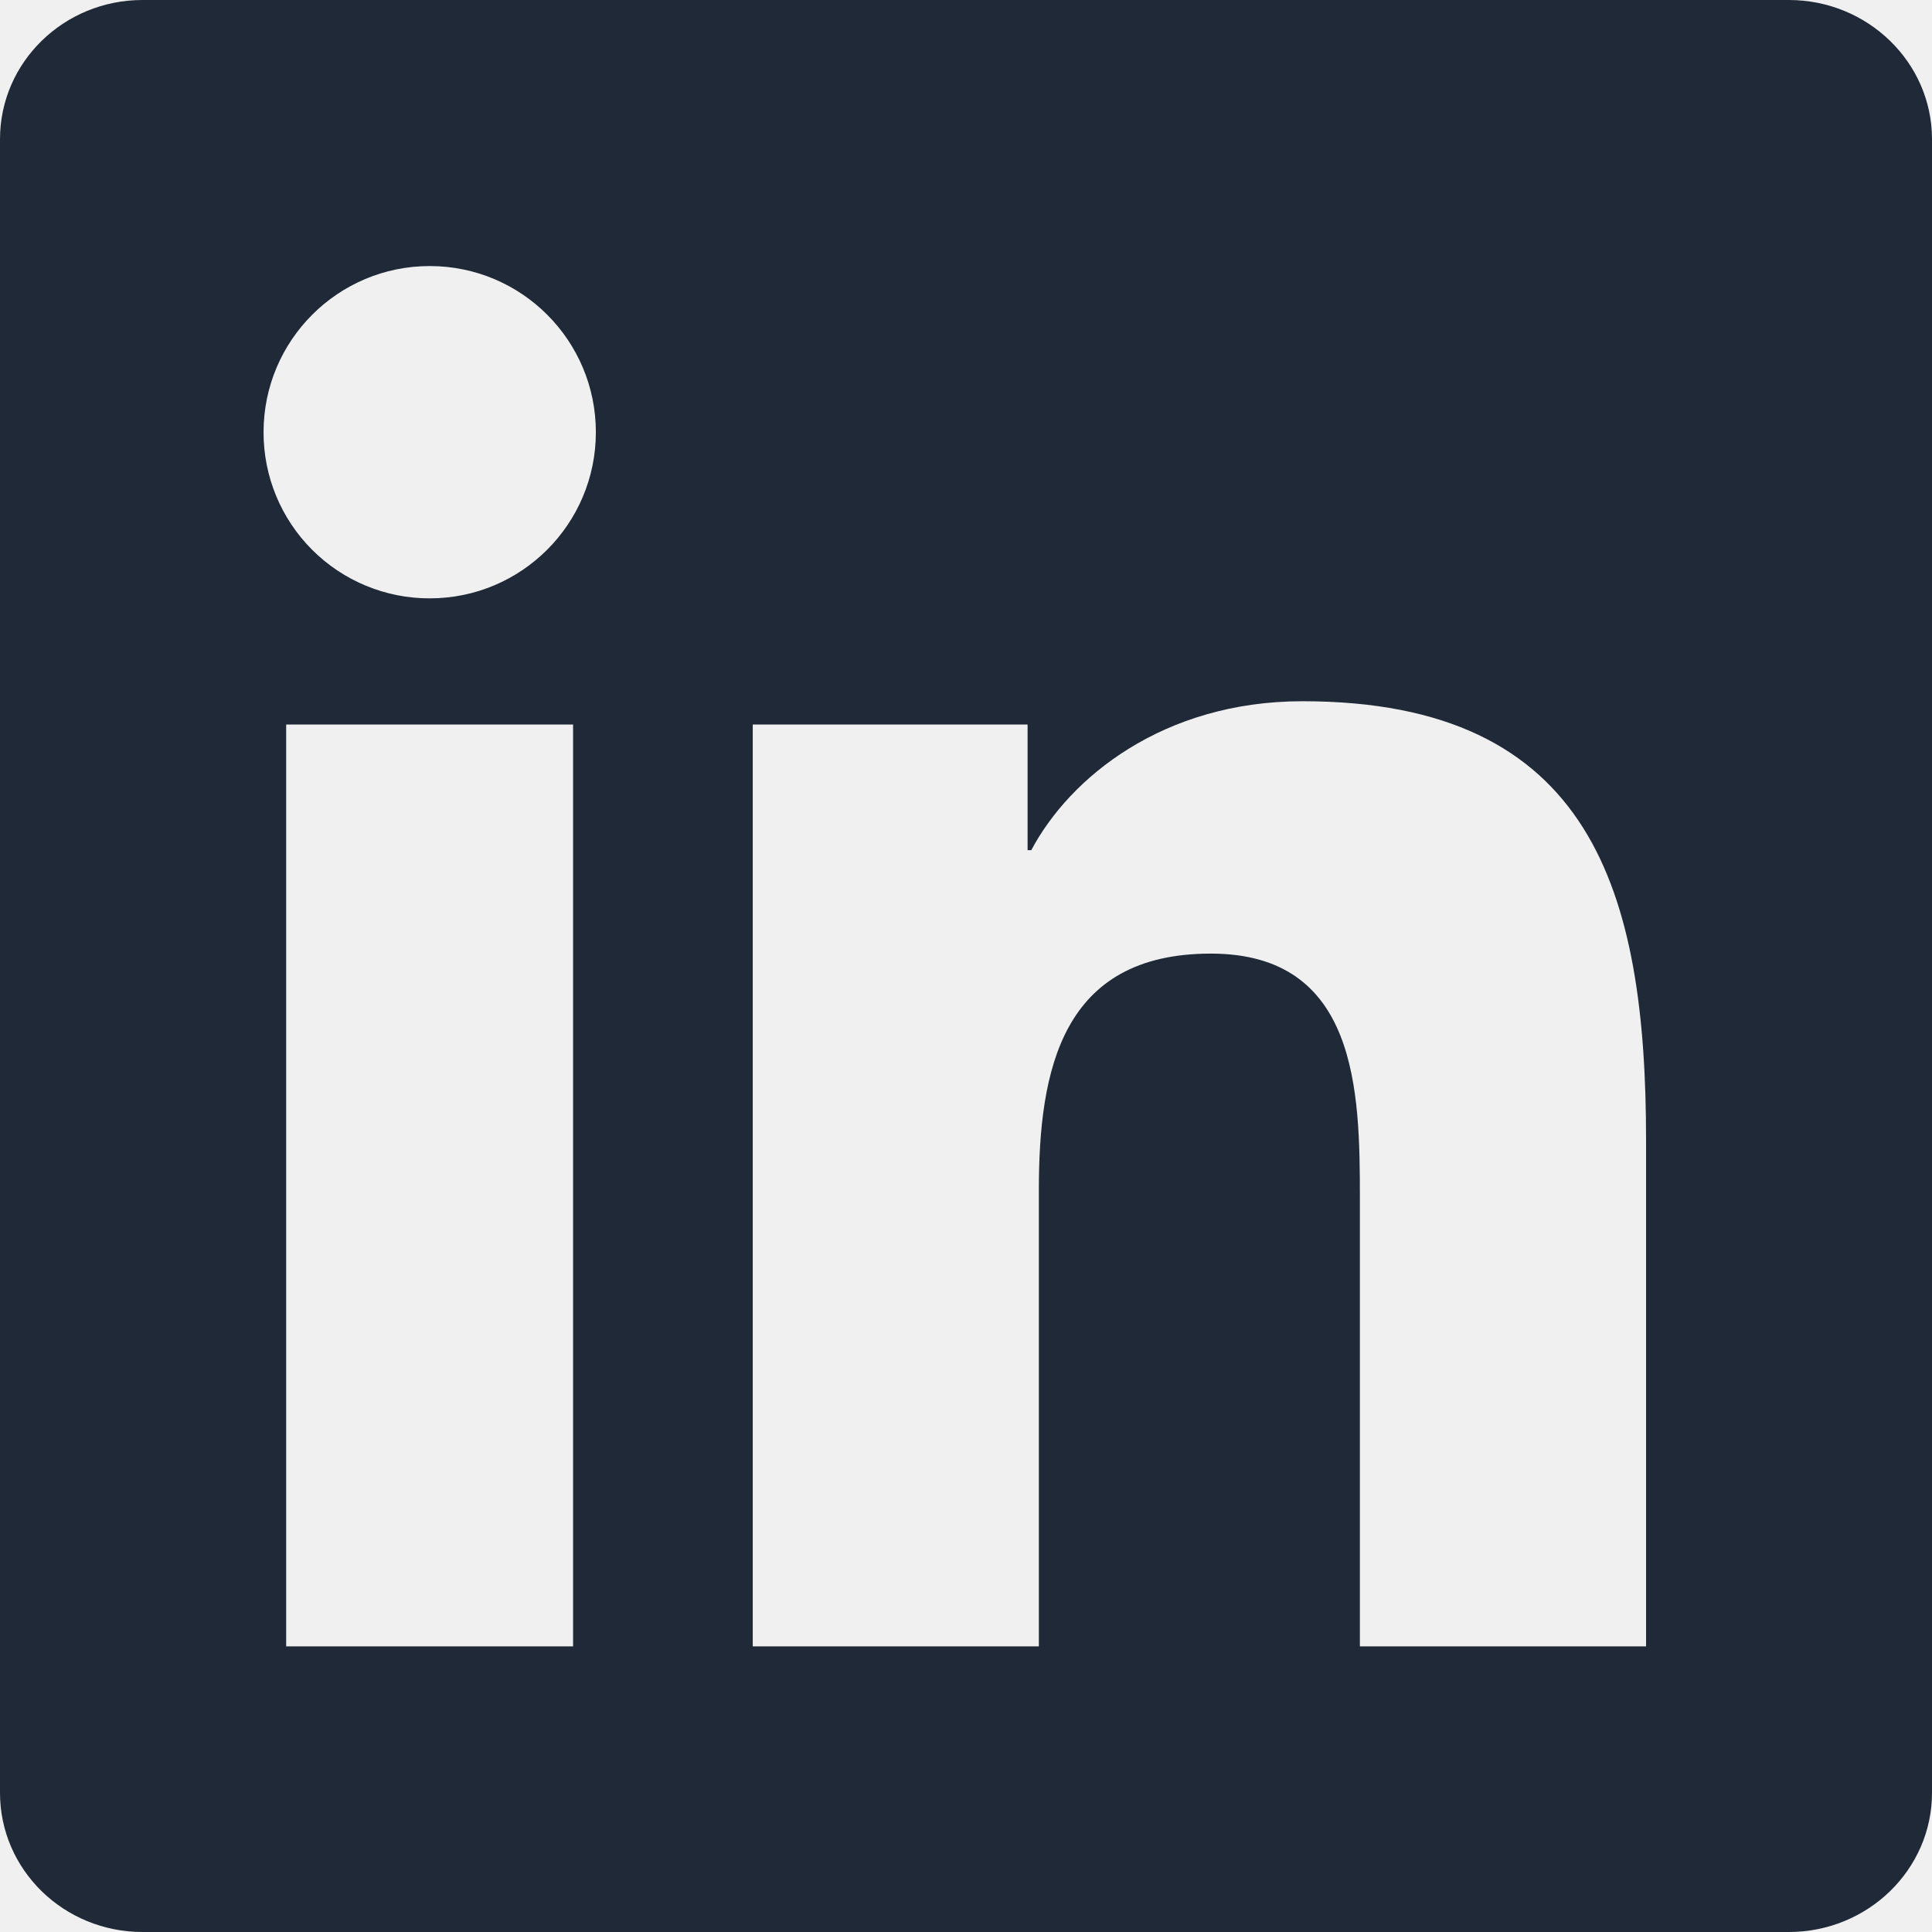
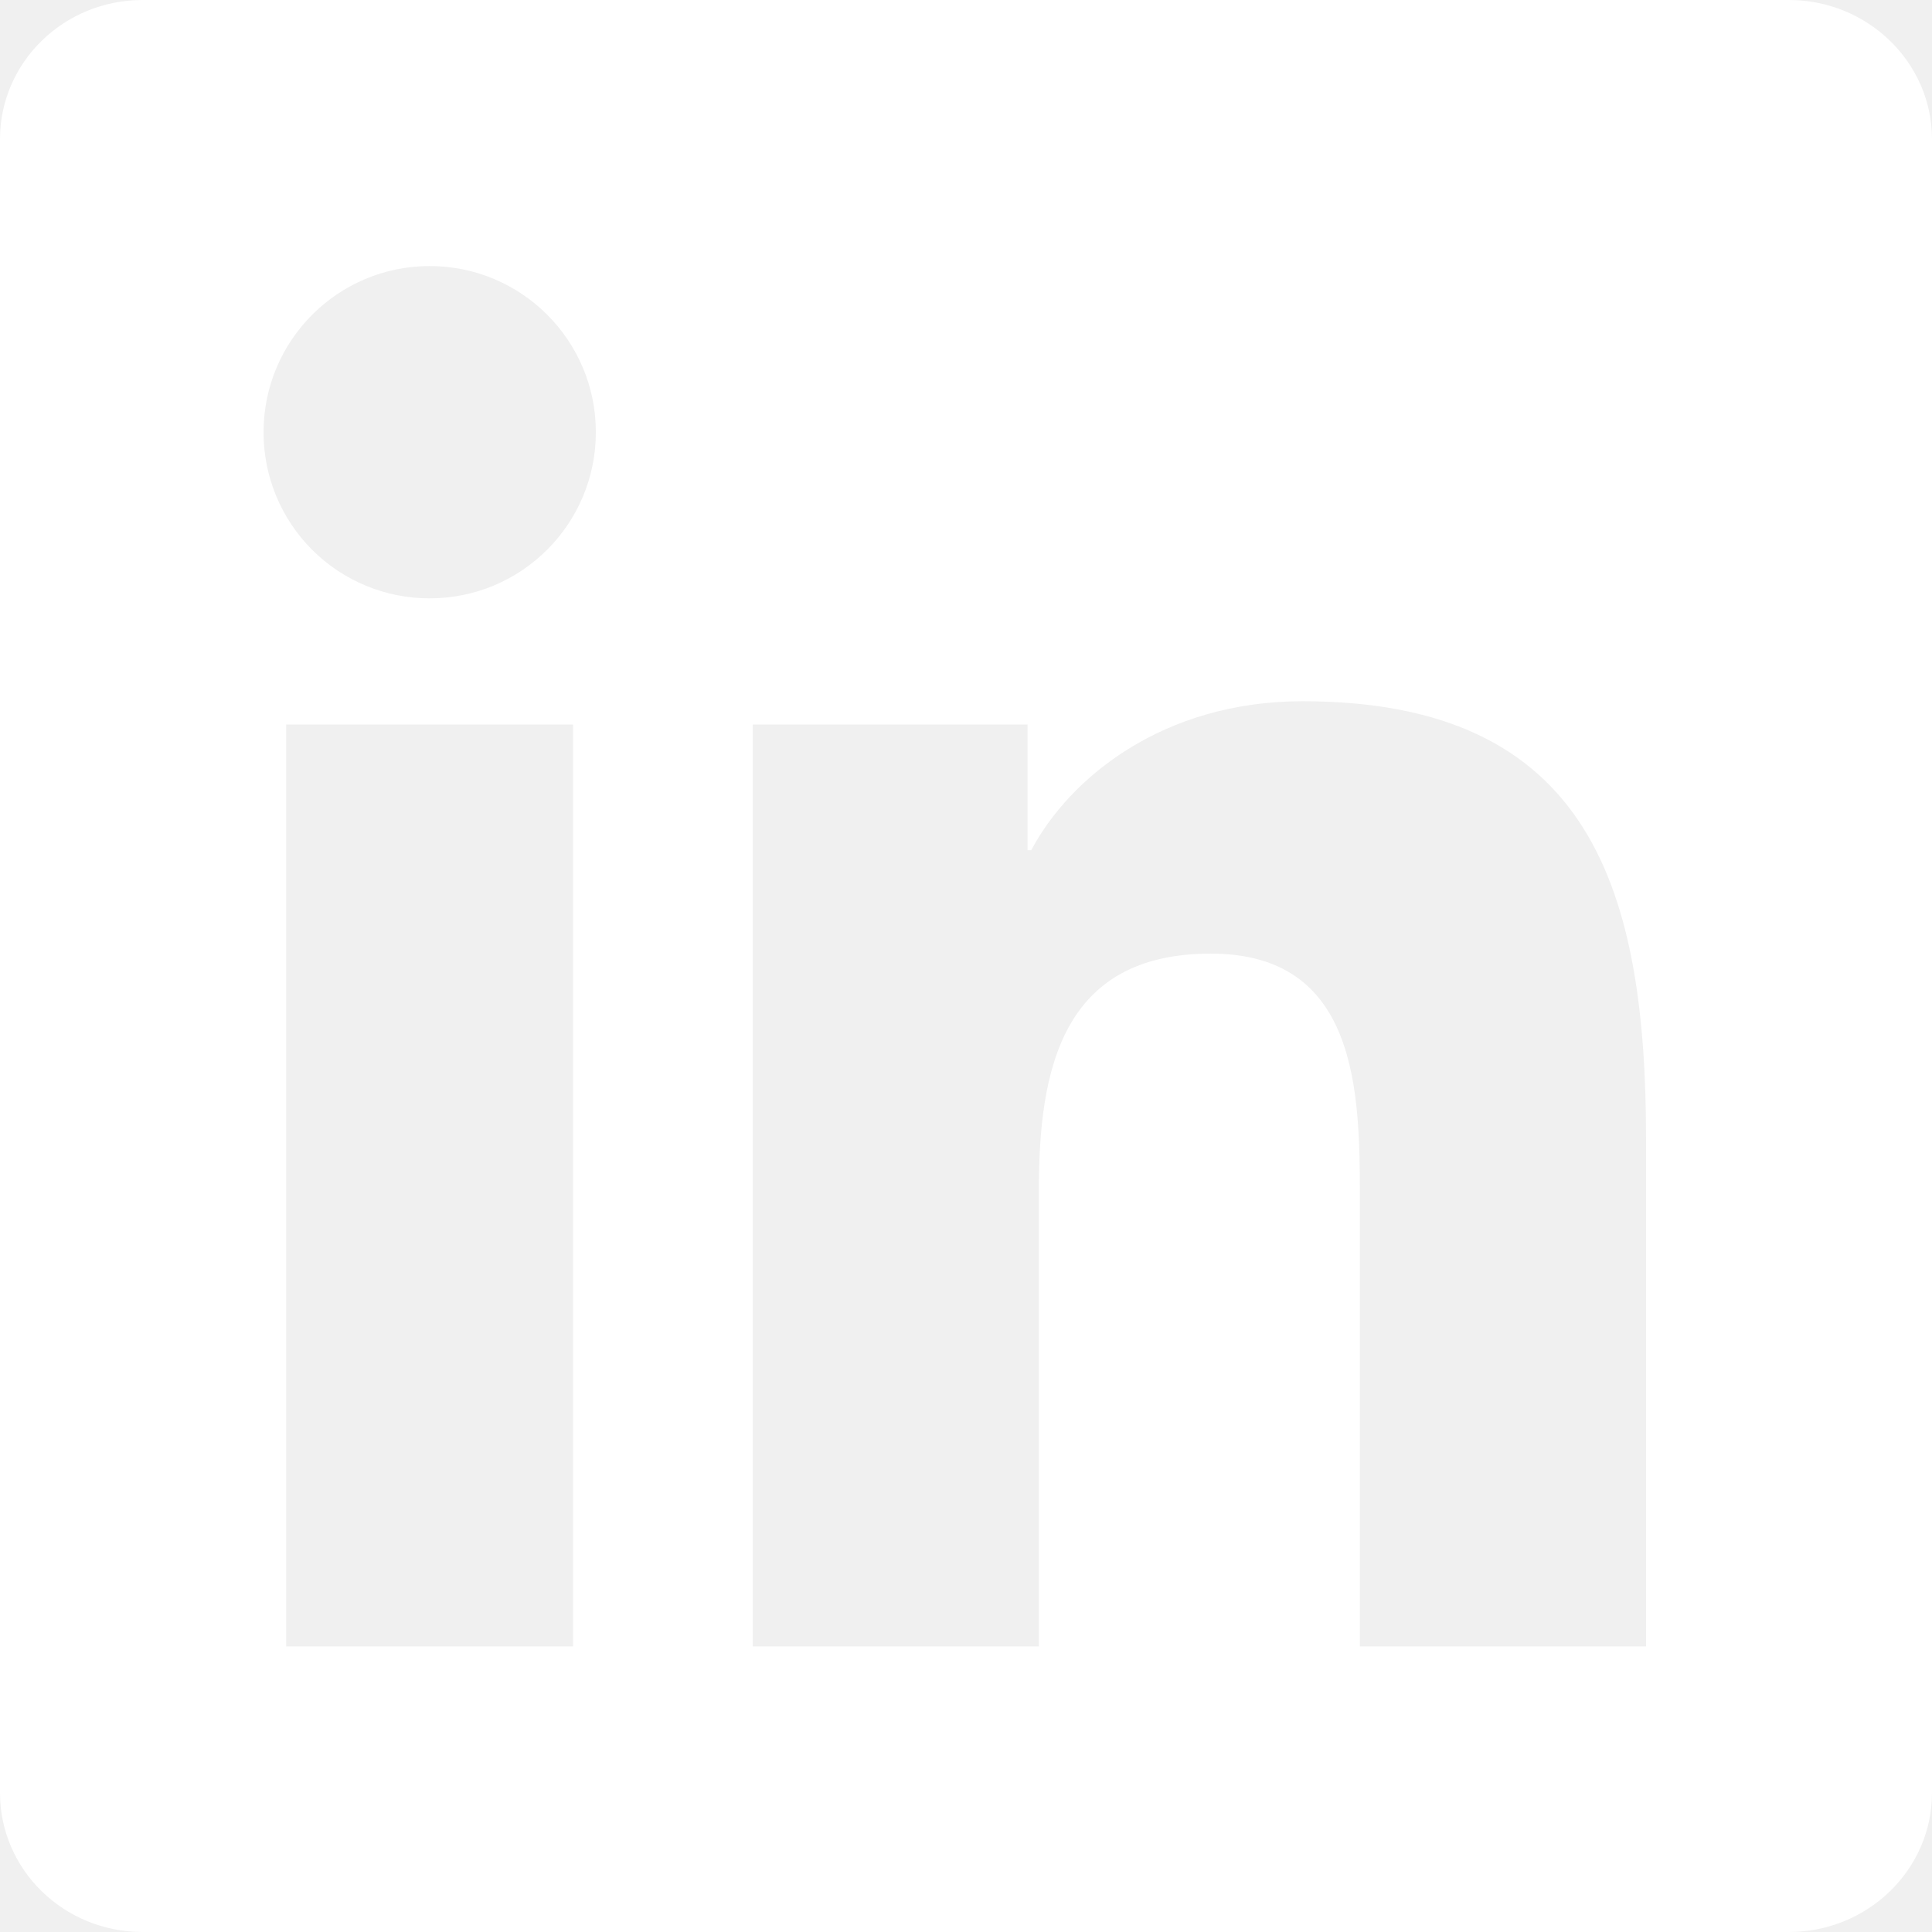
<svg xmlns="http://www.w3.org/2000/svg" width="24" height="24" viewBox="0 0 24 24">
-   <path fill="#1f2937" d="M20.447 20.452h-3.554v-5.569c0-1.328-.027-3.037-1.852-3.037c-1.853 0-2.136 1.445-2.136 2.939v5.667H9.351V9h3.414v1.561h.046c.477-.9 1.637-1.85 3.37-1.85c3.601 0 4.267 2.37 4.267 5.455v6.286zM5.337 7.433a2.06 2.06 0 0 1-2.063-2.065a2.064 2.064 0 1 1 2.063 2.065m1.782 13.019H3.555V9h3.564zM22.225 0H1.771C.792 0 0 .774 0 1.729v20.542C0 23.227.792 24 1.771 24h20.451C23.2 24 24 23.227 24 22.271V1.729C24 .774 23.2 0 22.222 0z" />
+   <path fill="white" d="M20.447 20.452h-3.554v-5.569c0-1.328-.027-3.037-1.852-3.037c-1.853 0-2.136 1.445-2.136 2.939v5.667H9.351V9h3.414v1.561h.046c.477-.9 1.637-1.85 3.37-1.85c3.601 0 4.267 2.37 4.267 5.455v6.286zM5.337 7.433a2.06 2.06 0 0 1-2.063-2.065a2.064 2.064 0 1 1 2.063 2.065m1.782 13.019H3.555V9h3.564zM22.225 0H1.771C.792 0 0 .774 0 1.729v20.542C0 23.227.792 24 1.771 24h20.451C23.2 24 24 23.227 24 22.271V1.729C24 .774 23.2 0 22.222 0z" />
</svg>
